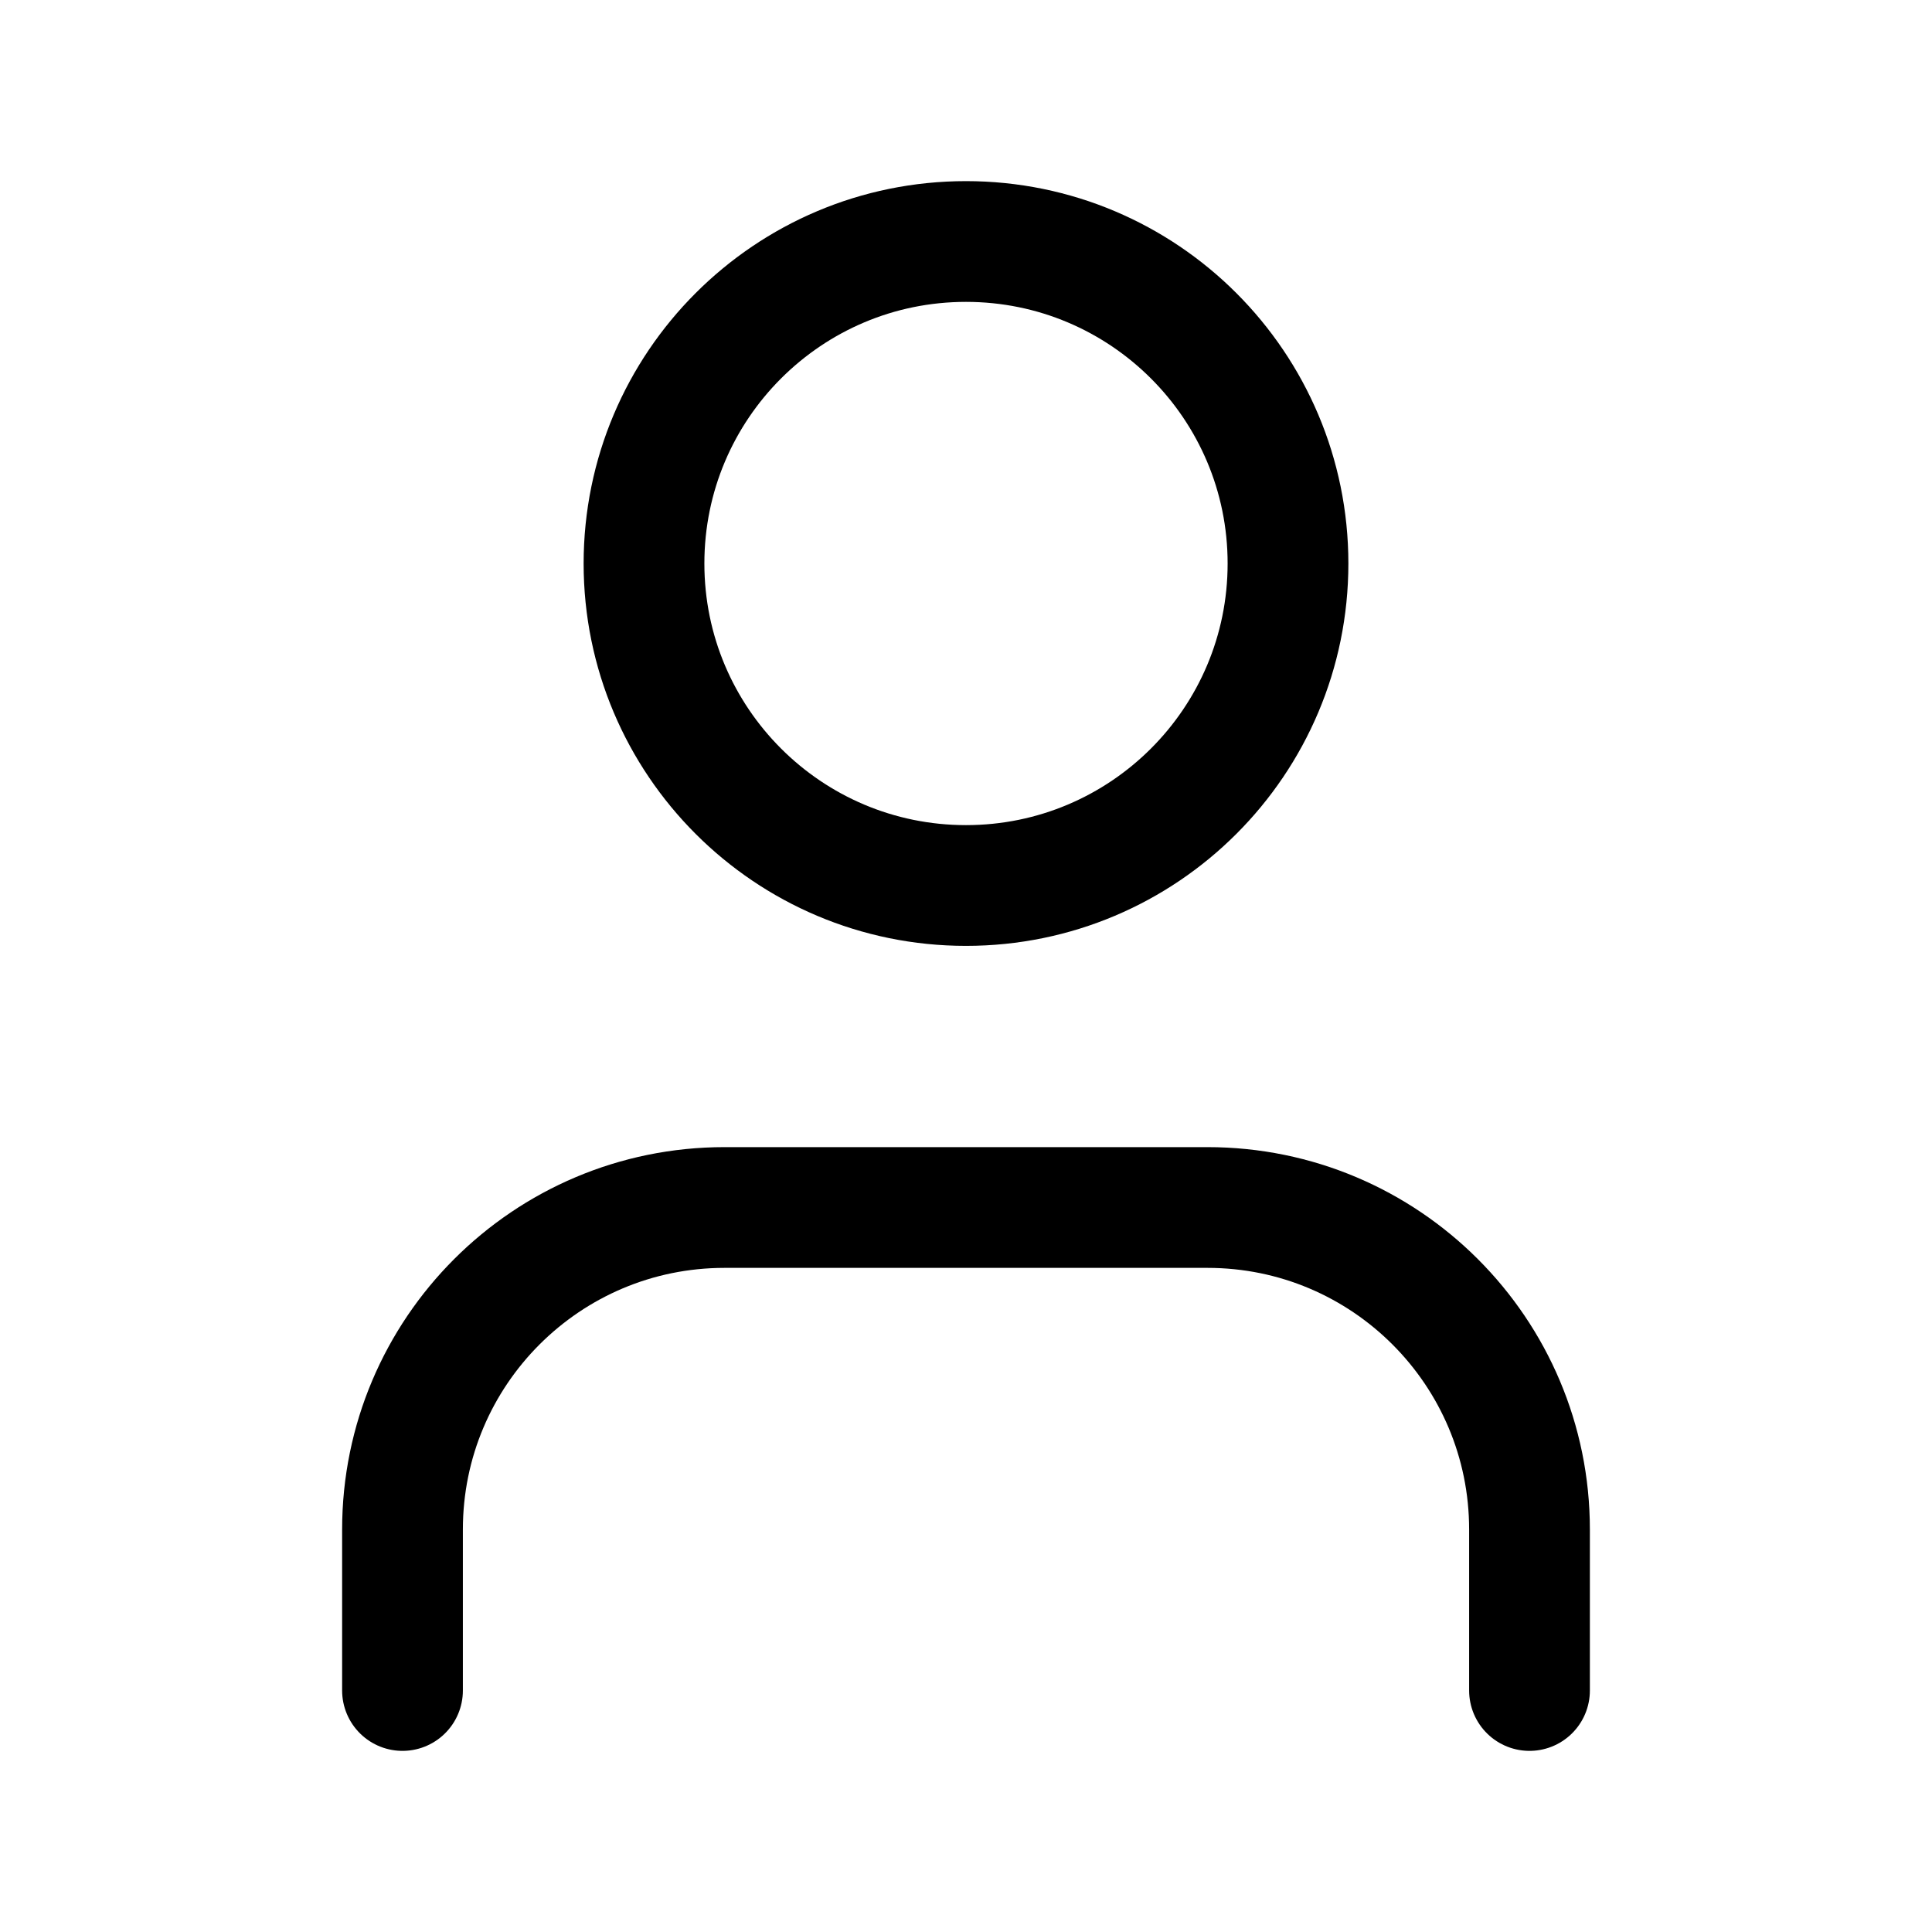
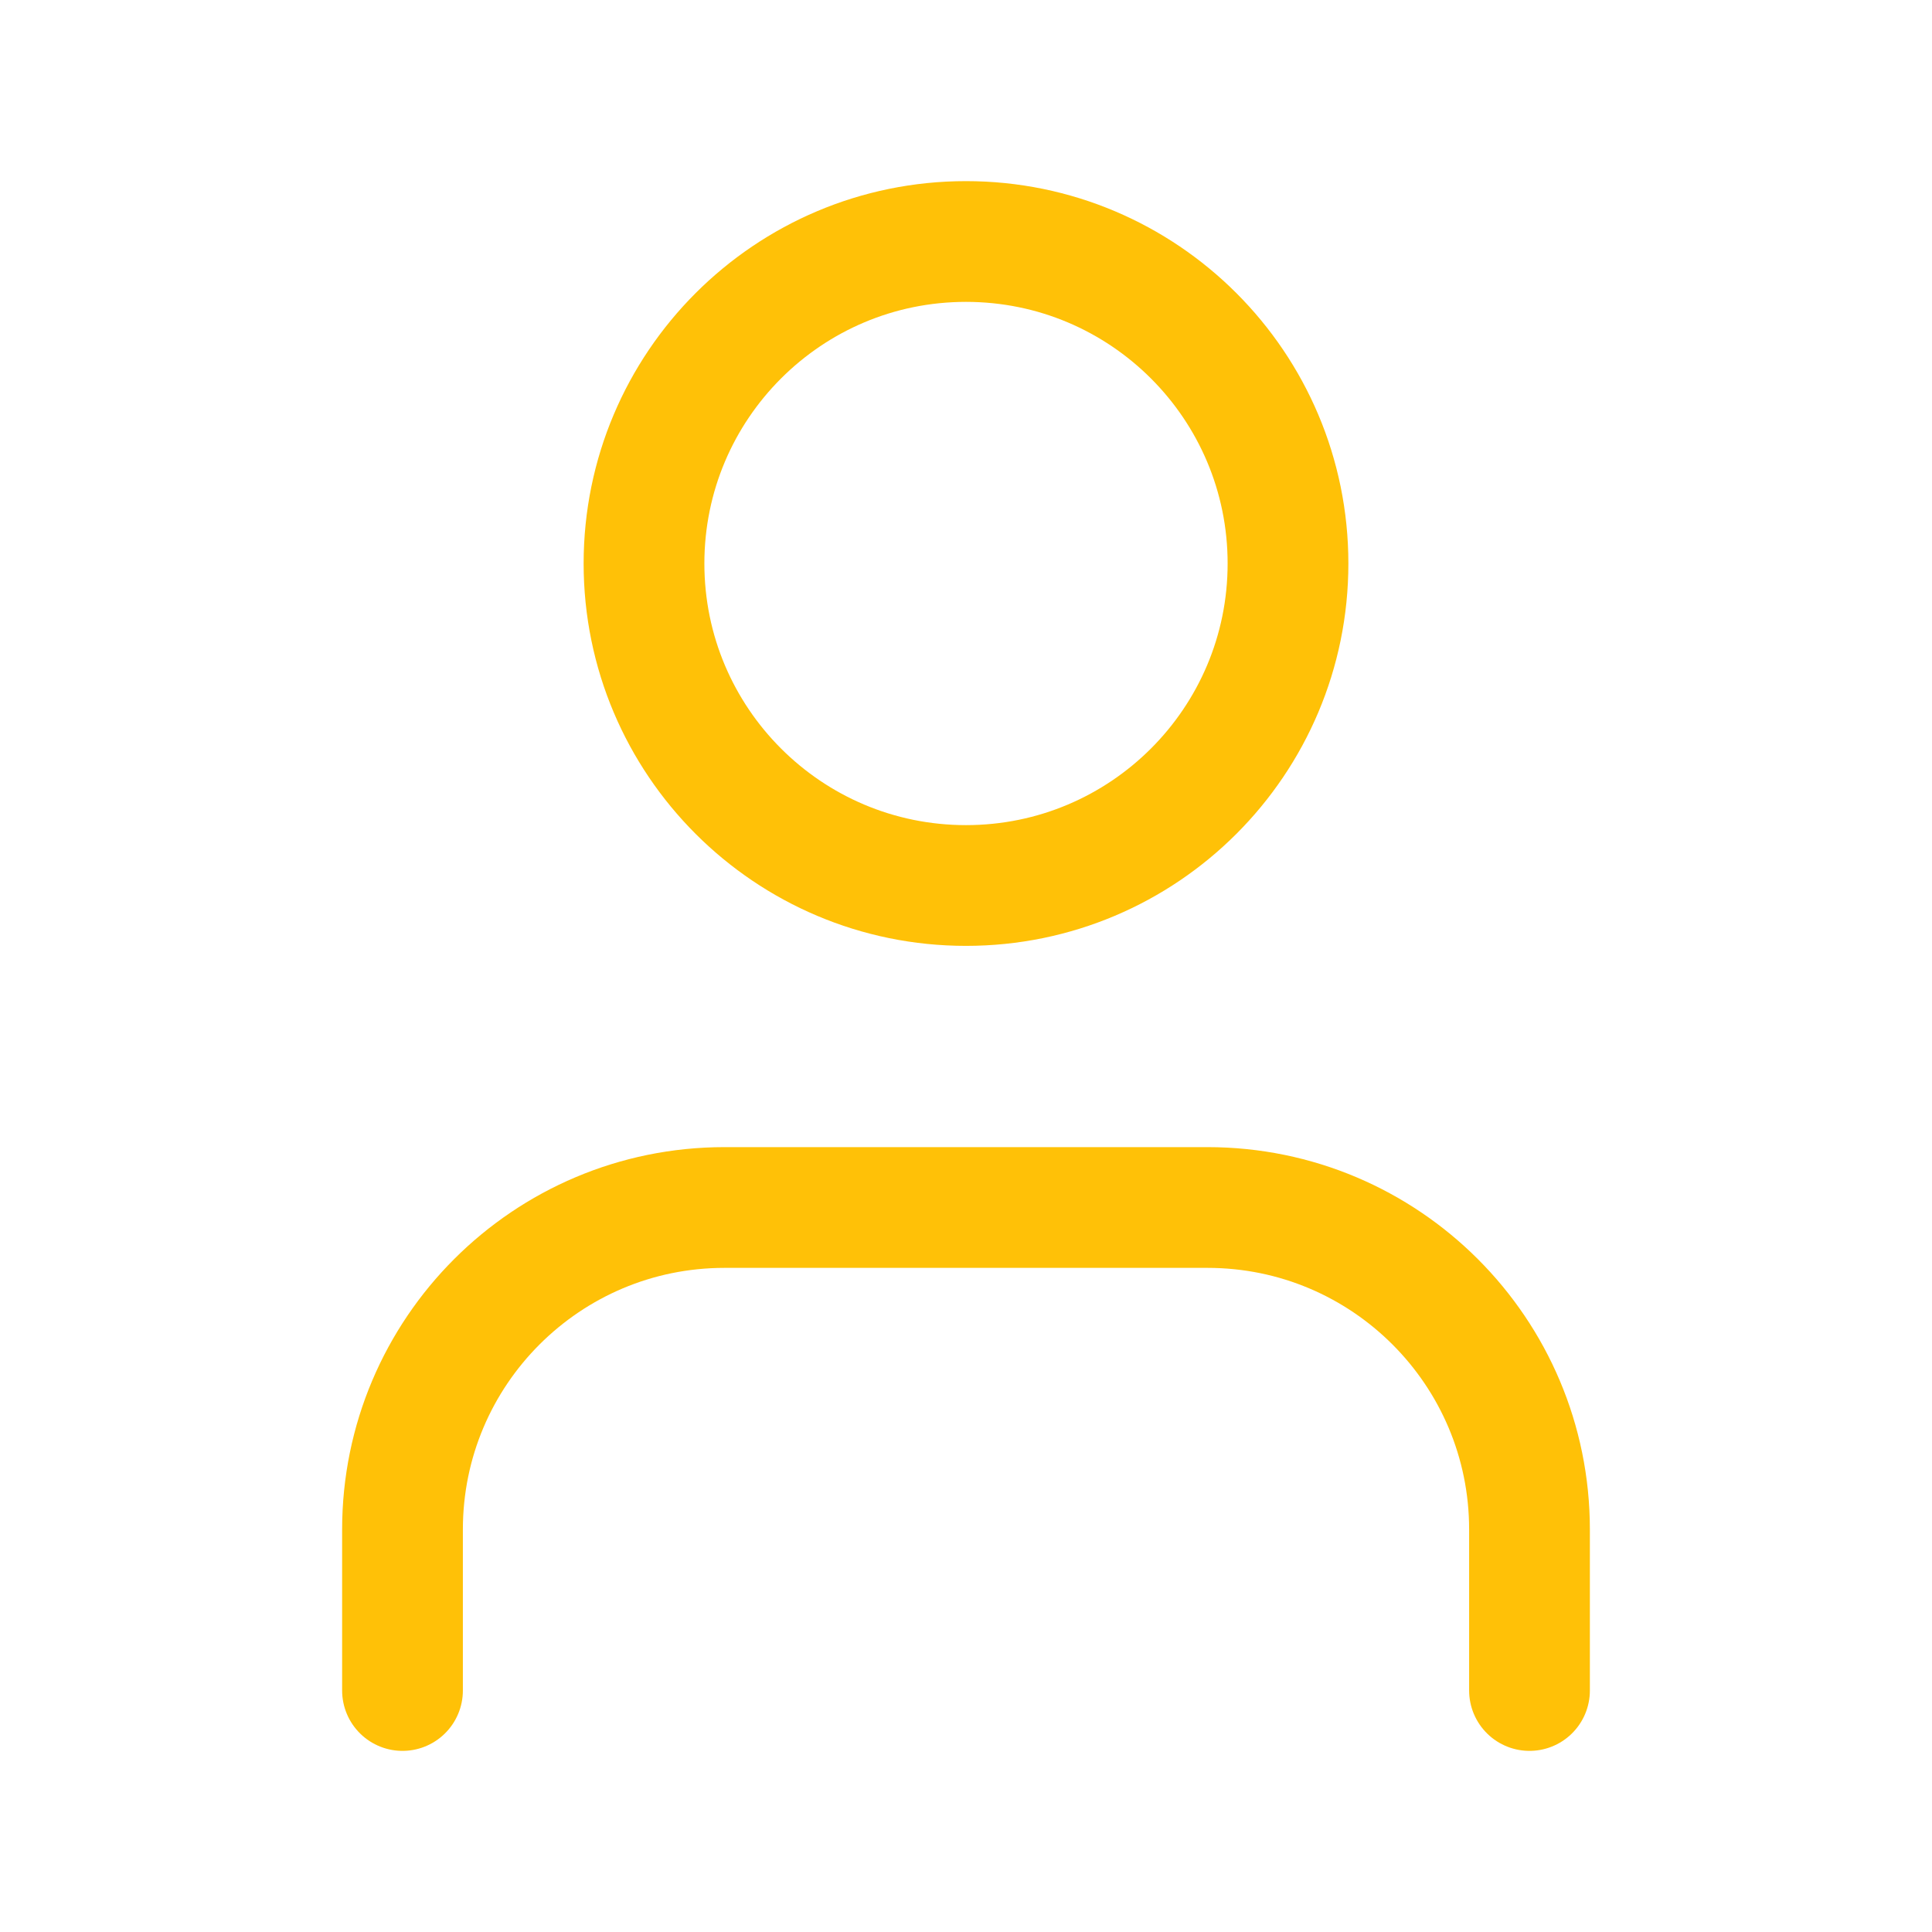
- <svg xmlns="http://www.w3.org/2000/svg" width="24" height="24" viewBox="0 0 24 24" fill="none" stroke="currentColor" stroke-width="1.5" stroke-linecap="round" stroke-linejoin="round" class="lucide lucide-user">
+ <svg xmlns="http://www.w3.org/2000/svg" width="24" height="24" viewBox="0 0 24 24" fill="none" stroke="#FFC107" stroke-width="1.5" stroke-linecap="round" stroke-linejoin="round" class="lucide lucide-user">
  <path d="M19 21v-2a4 4 0 0 0-4-4H9a4 4 0 0 0-4 4v2" />
  <circle cx="12" cy="7" r="4" />
</svg>
